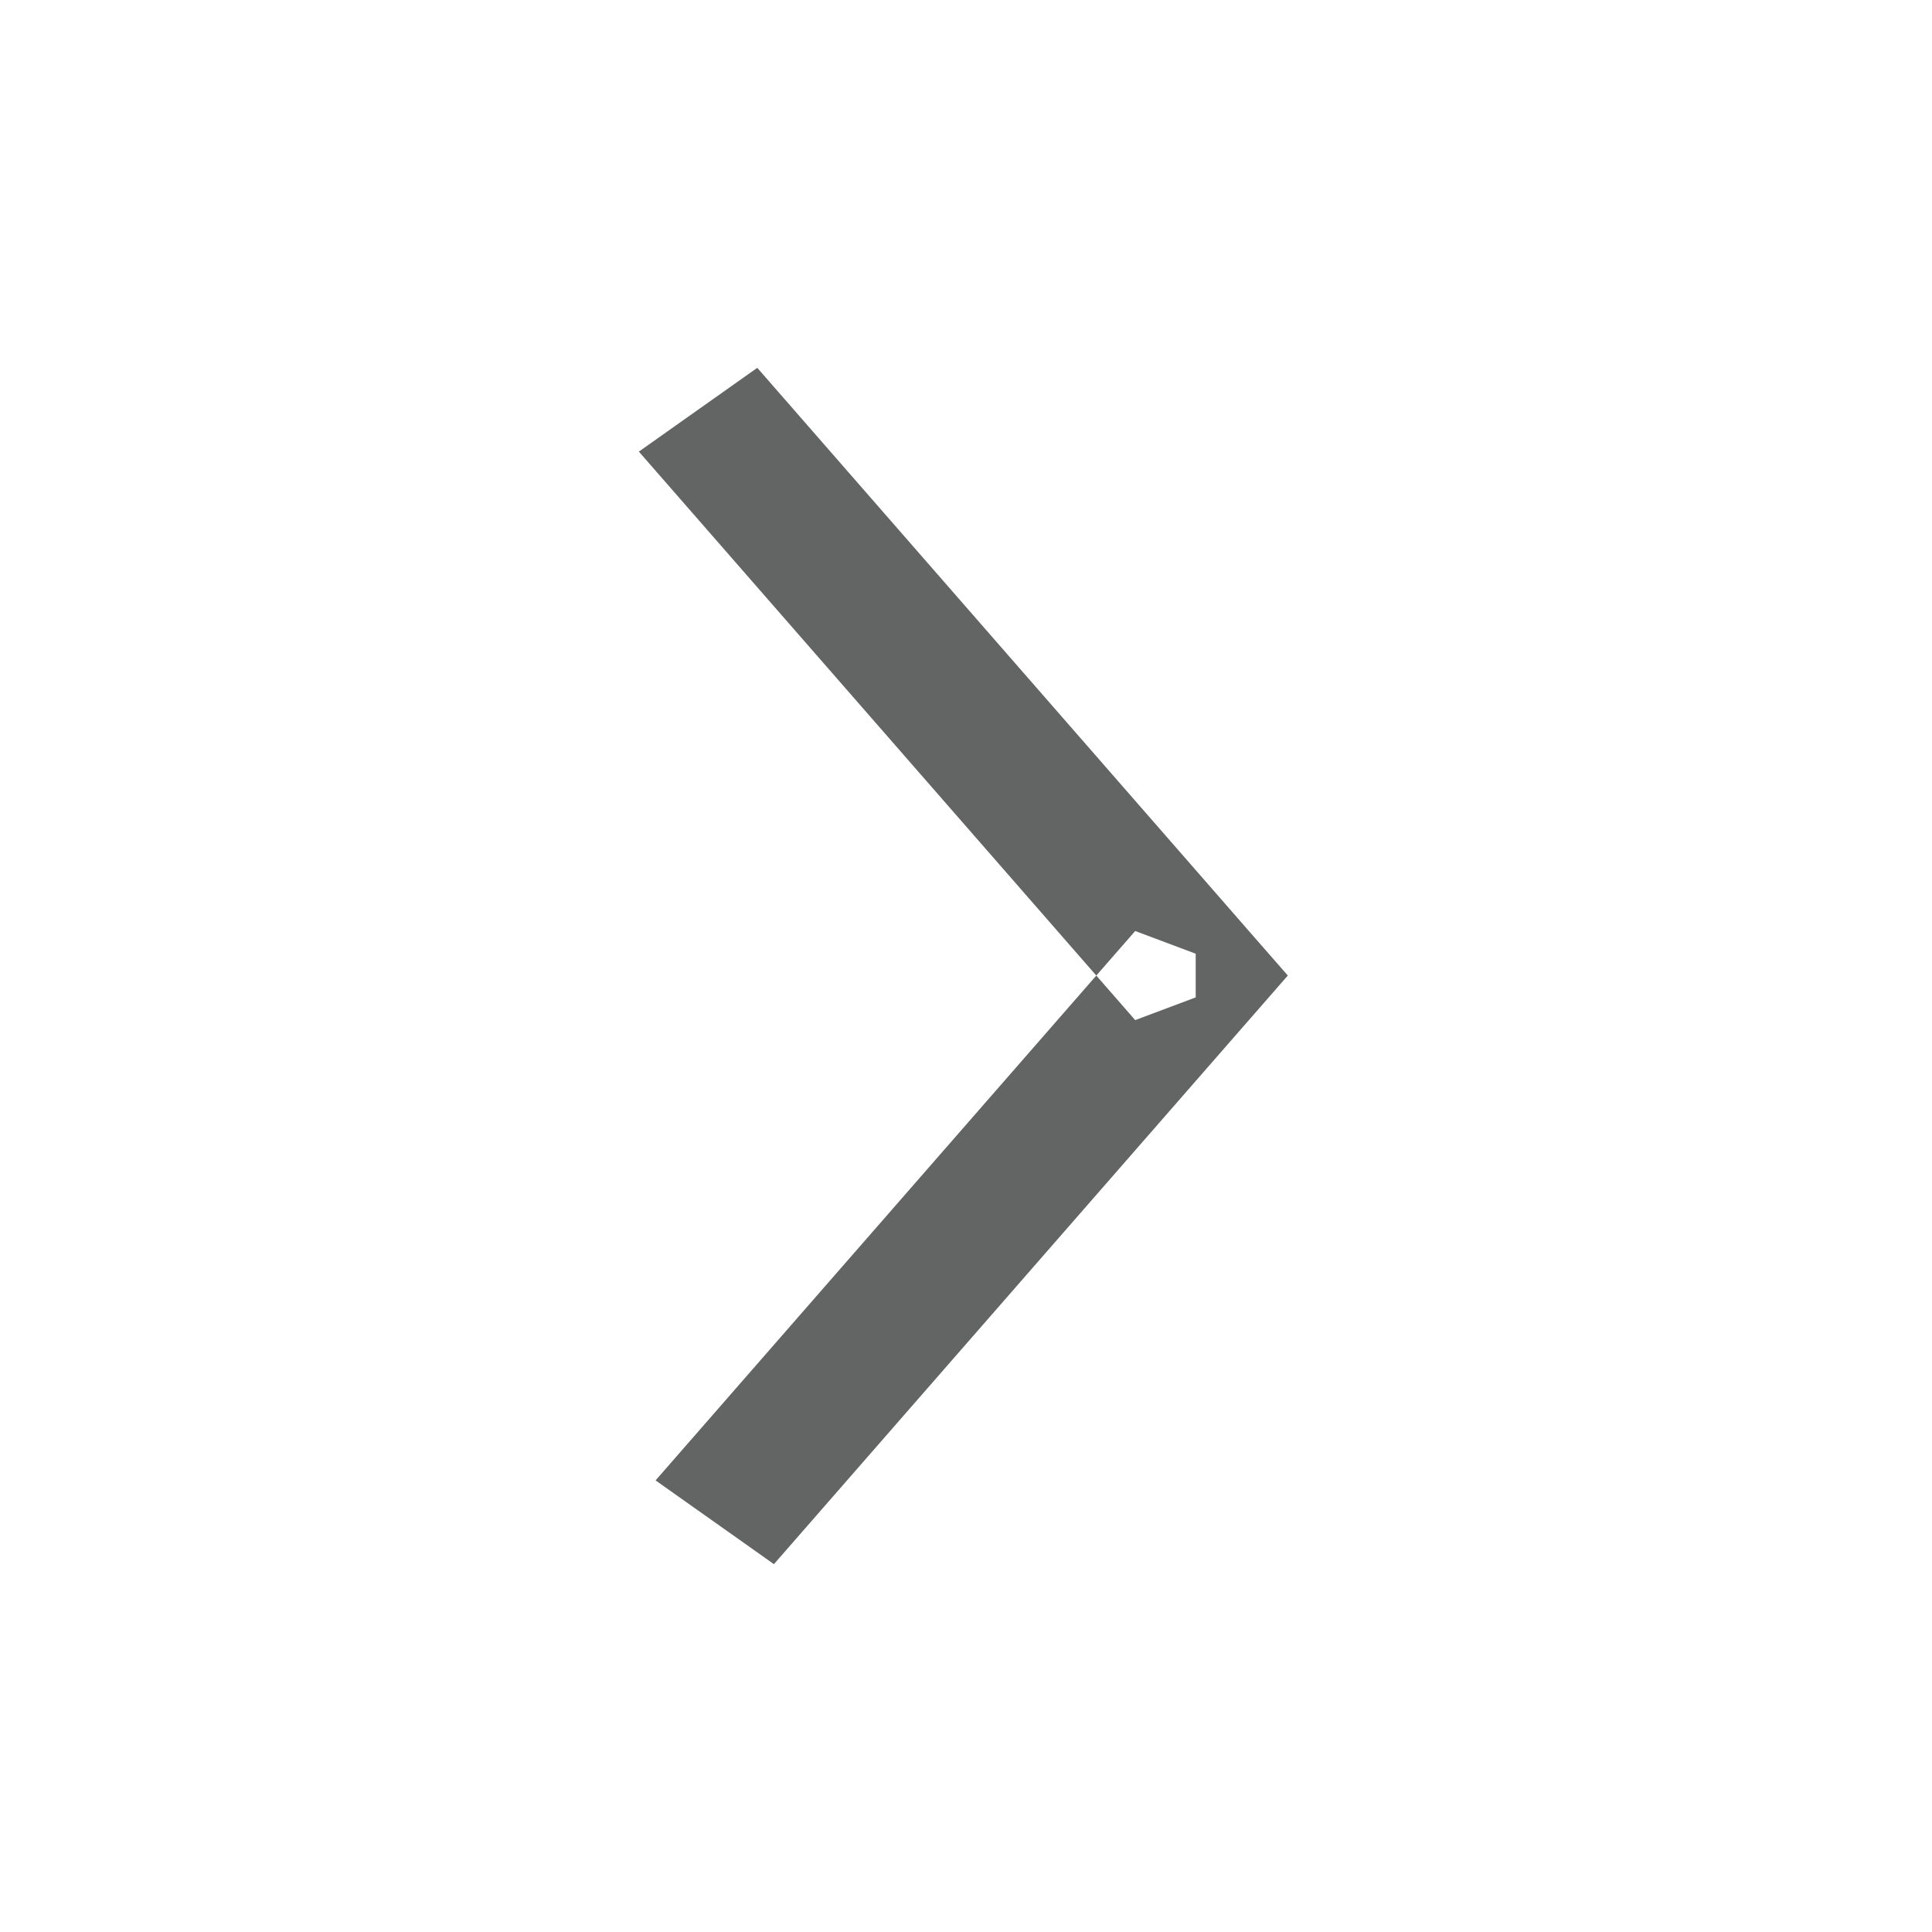
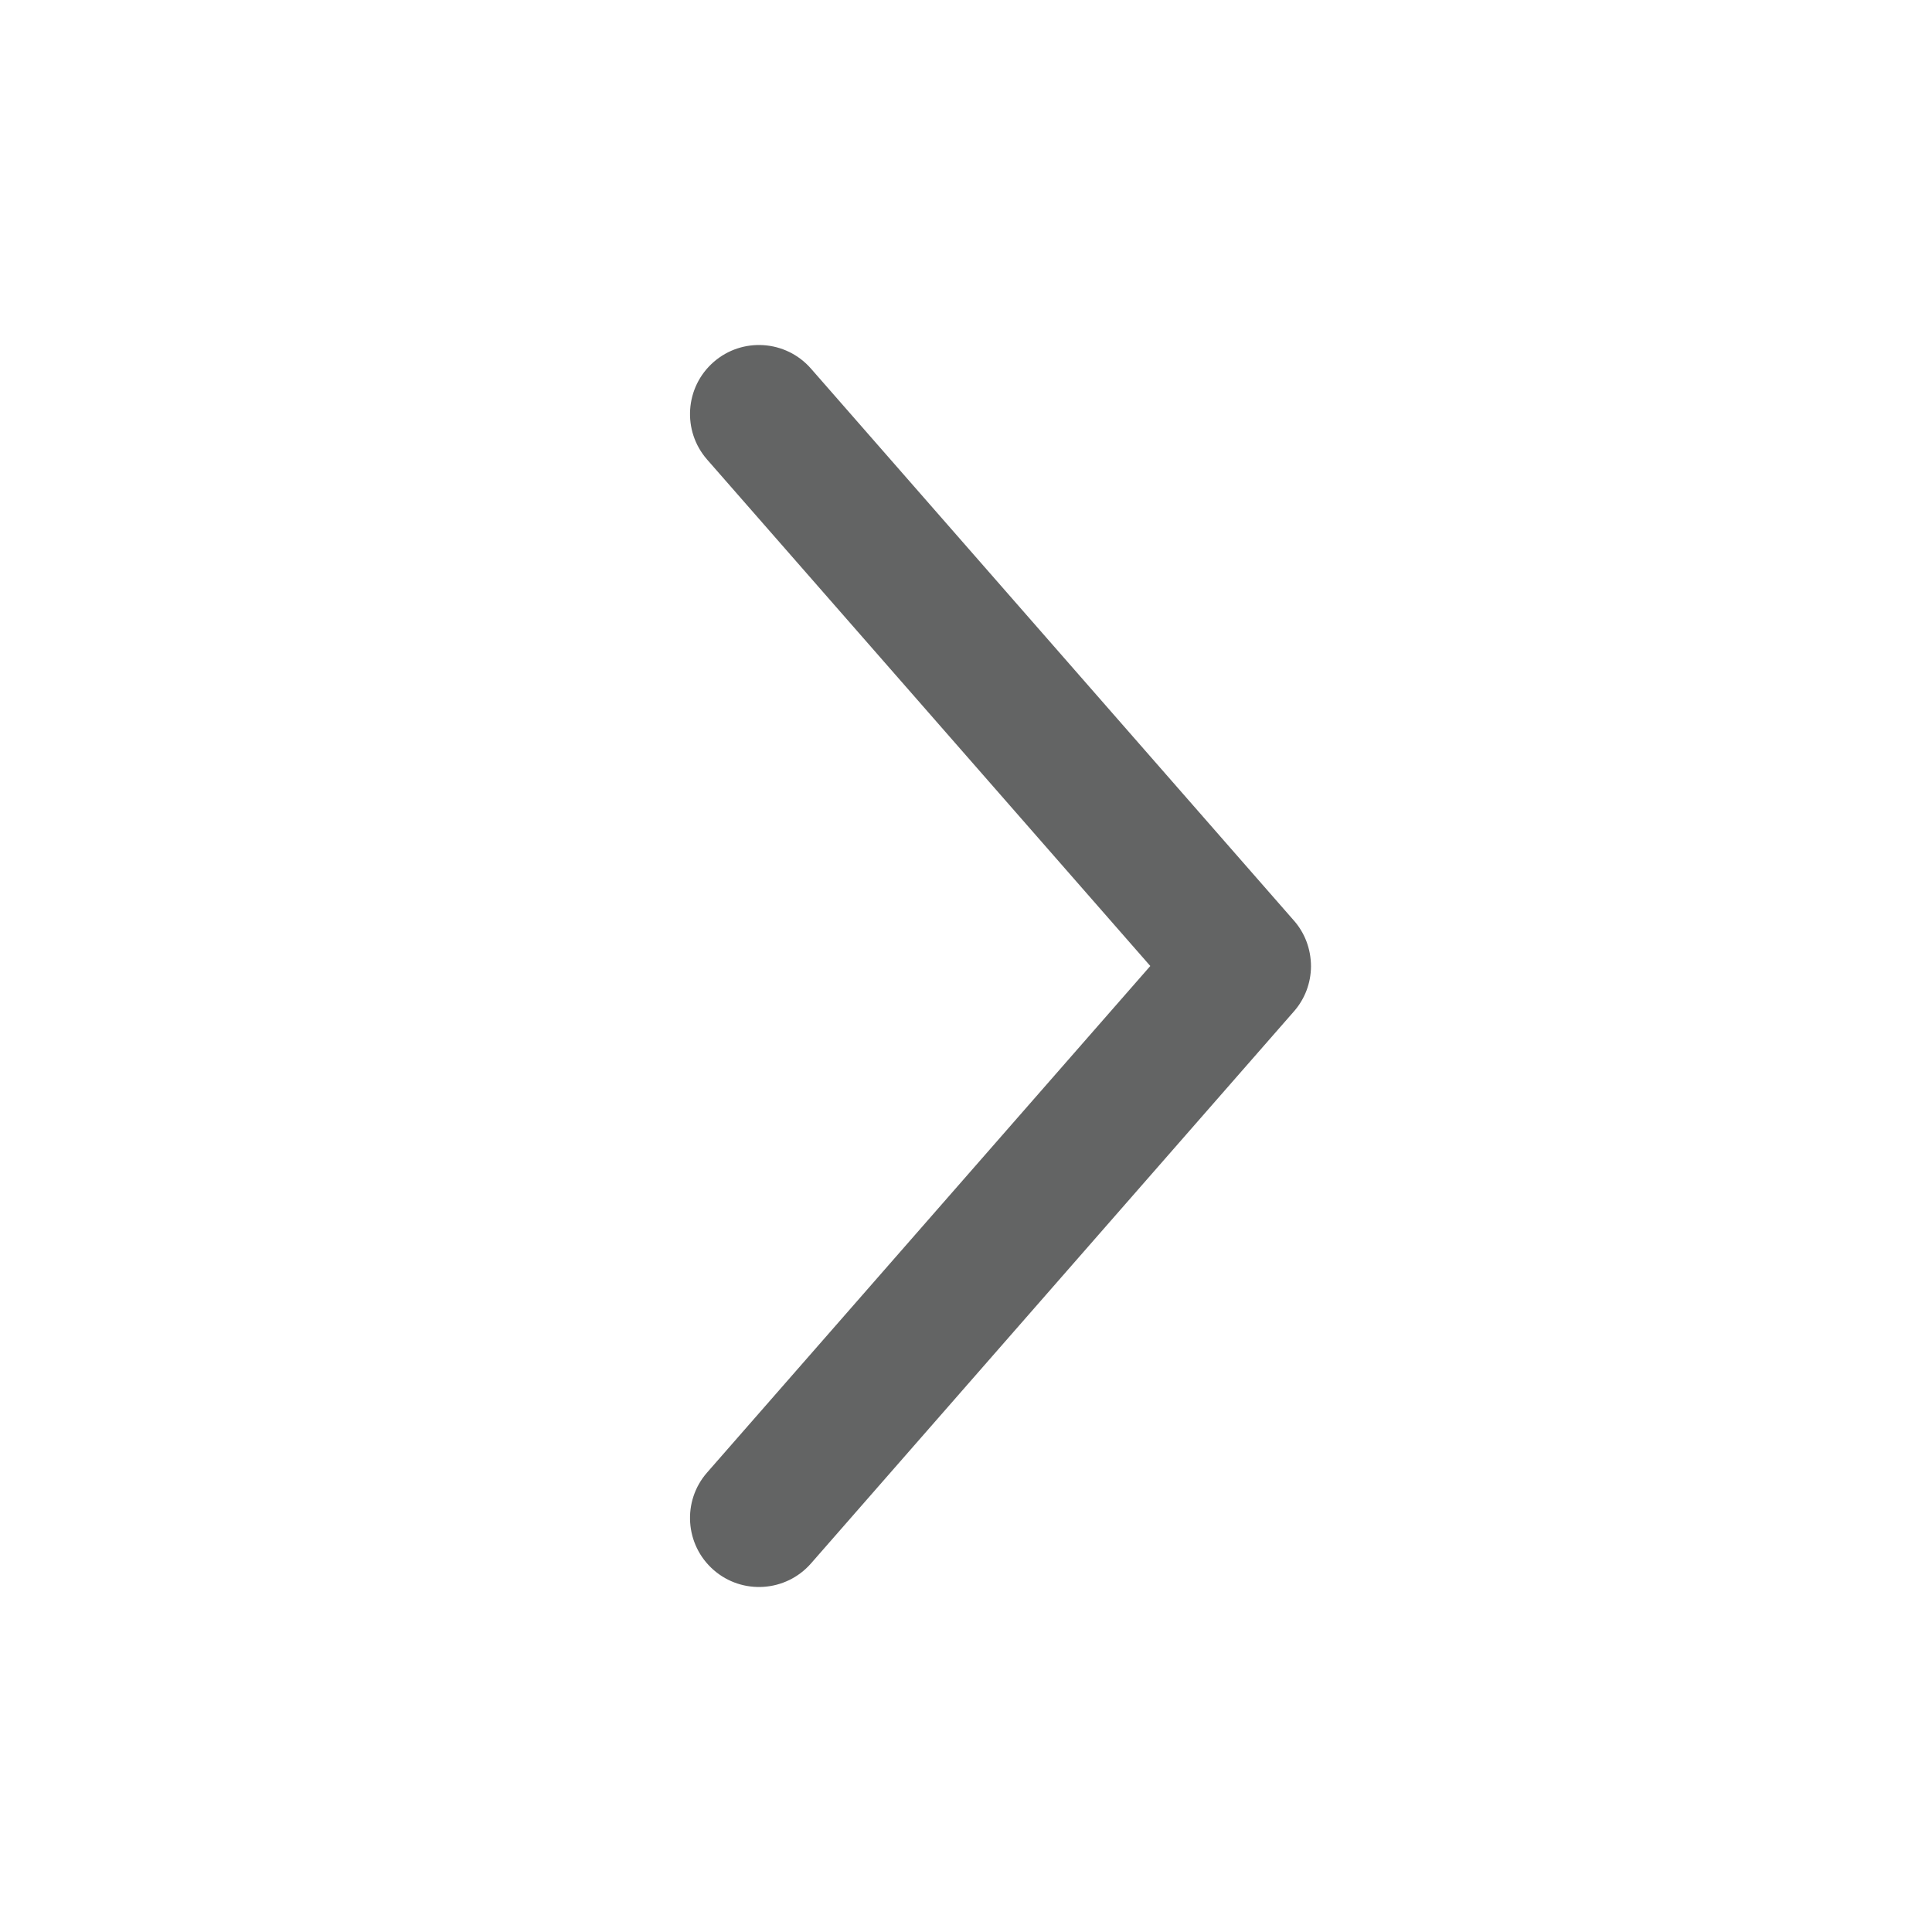
<svg xmlns="http://www.w3.org/2000/svg" width="28px" height="28px" viewBox="0 0 28 28" version="1.1">
  <defs />
  <g id="14pt-icons" stroke="none" stroke-width="1" fill="none" fill-rule="evenodd">
    <g id="chevron-right-sm" fill="#636464">
-       <polygon id="Path" points="18.377 14.467 18.664 14.138 18.377 13.81 18.1 13.493 11.272 5.671 10.975 5.331 10.606 5.592 9.711 6.225 9.259 6.545 9.623 6.962 16.452 14.784 17.329 14.455 17.329 13.822 16.452 13.493 9.865 21.038 9.501 21.455 9.953 21.775 10.848 22.408 11.216 22.669 11.513 22.329 18.1 14.784" />
+       <path d="M18.743,13.331 L11.753,5.342 C11.389,4.926 10.757,4.884 10.342,5.247 C9.926,5.611 9.884,6.243 10.247,6.659 L16.671,14 L10.247,21.342 C9.884,21.757 9.926,22.389 10.342,22.753 C10.757,23.116 11.389,23.074 11.753,22.659 L18.743,14.669 C18.912,14.482 18.999,14.244 19,14.004 C18.999,13.756 18.912,13.518 18.743,13.331 L18.743,13.331 Z" id="Combined-Shape" />
    </g>
  </g>
</svg>
